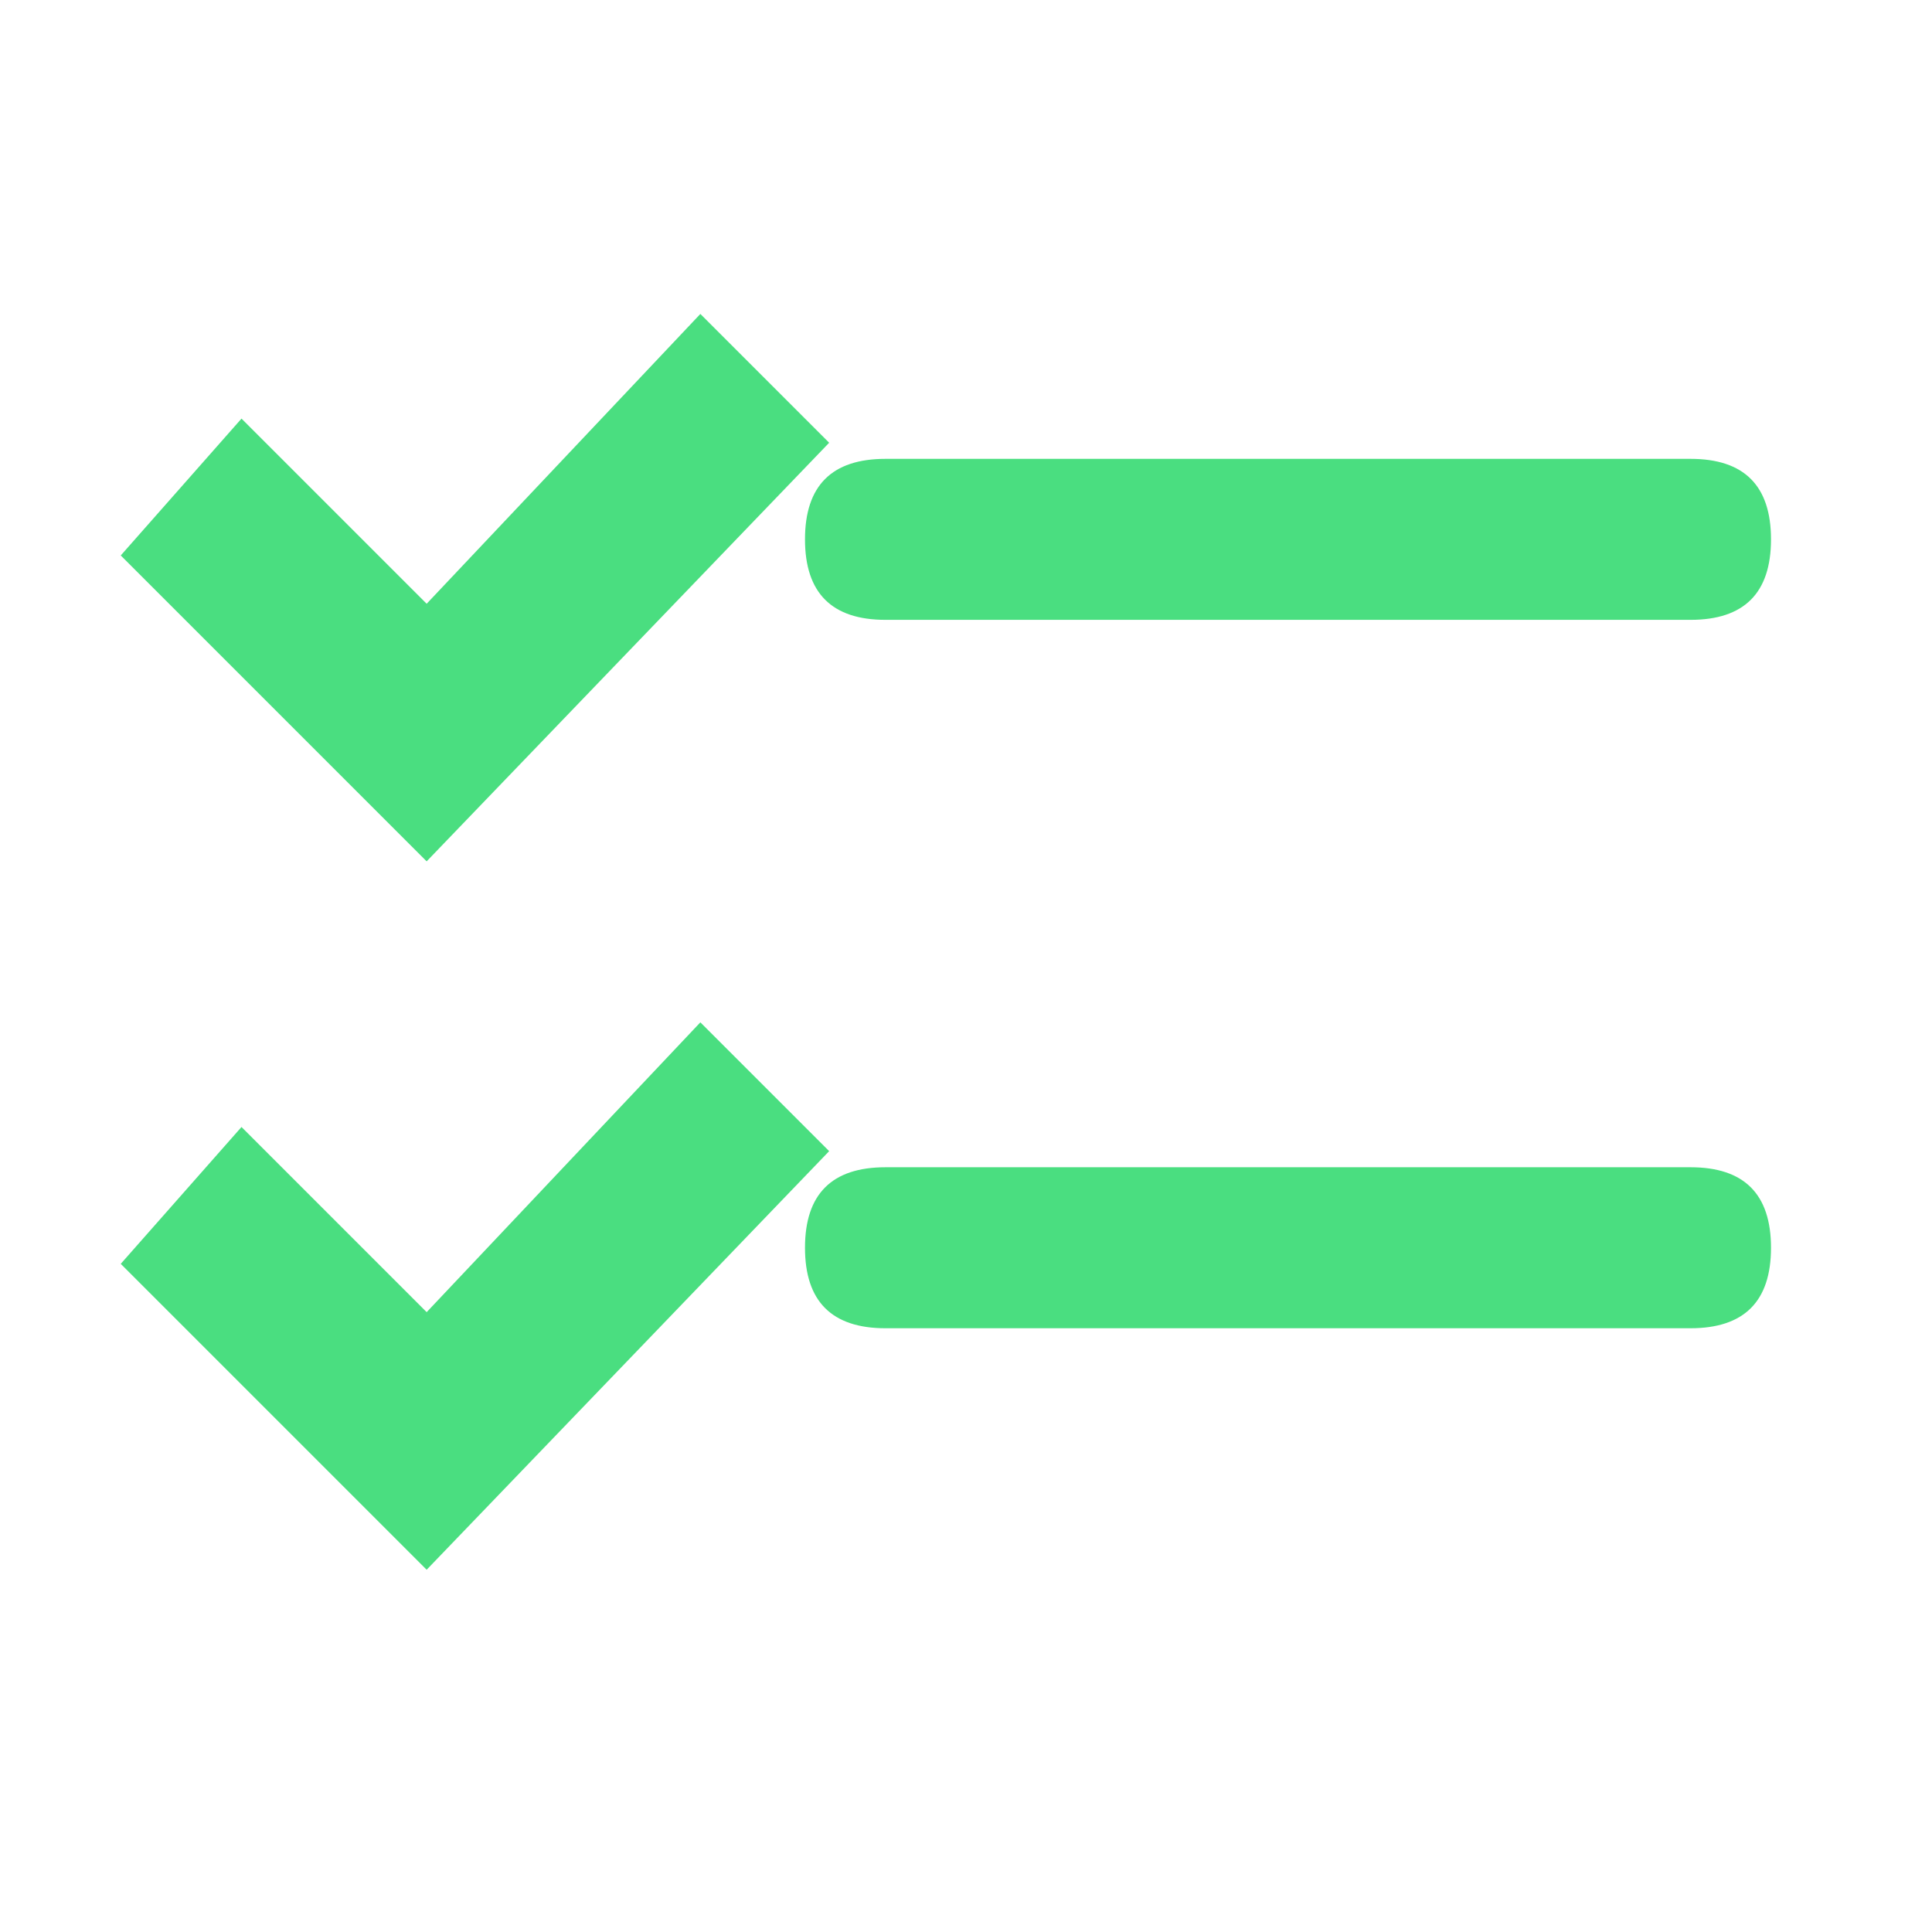
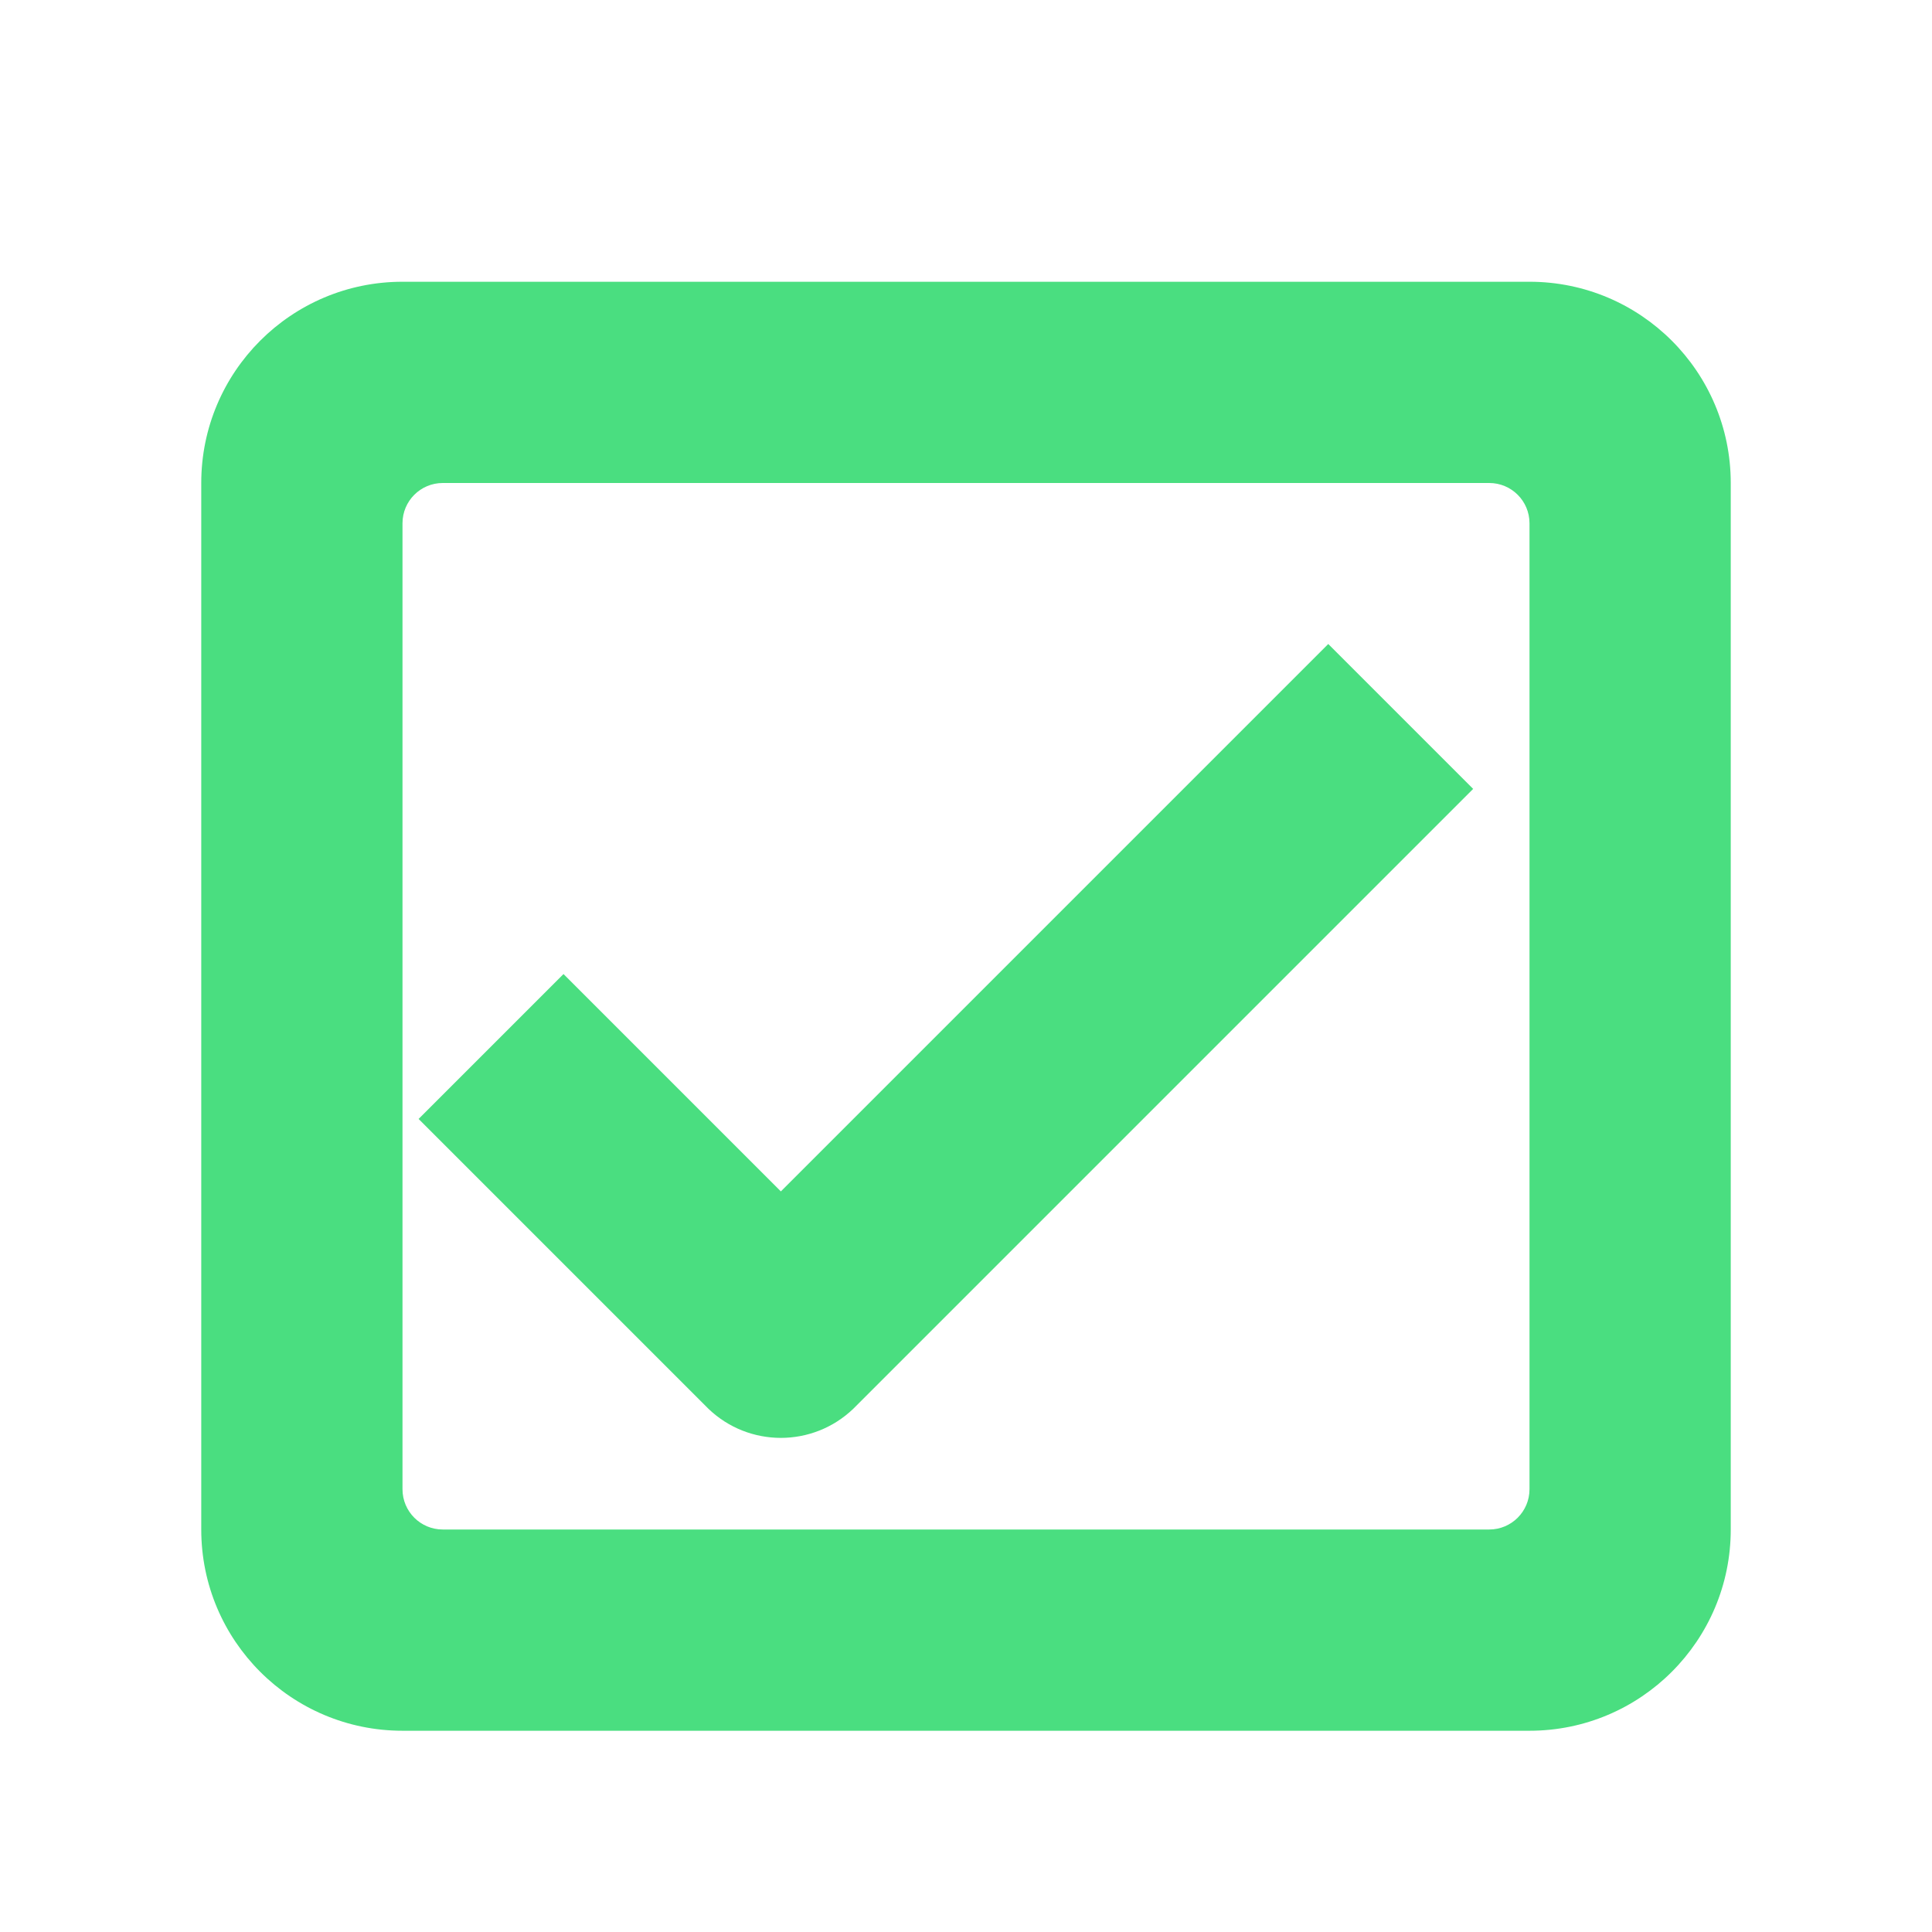
<svg xmlns="http://www.w3.org/2000/svg" viewBox="0 0 24 24">
-   <path d="M3 5.2 5.3 7.5 8.7 3.9 10.3 5.5 5.3 10.7 1.5 6.9 Z M3 14 5.3 16.3 8.7 12.7 10.3 14.3 5.3 19.5 1.5 15.7 Z" fill="#4ade80" />
-   <path d="M11 5.7 H21 Q22 5.7 22 6.7 22 7.7 21 7.7 H11 Q10 7.7 10 6.7 10 5.7 11 5.7 Z M11 14.5 H21 Q22 14.5 22 15.5 22 16.5 21 16.5 H11 Q10 16.5 10 15.5 10 14.5 11 14.5 Z" fill="#4ade80" />
+   <path fill="#4ade80" fill-rule="evenodd" d="M5 3.5H19A2.5 2.5 0 0 1 21.5 6V19A2.5 2.5 0 0 1 19 21.5H5A2.5 2.5 0 0 1 2.5 19V6A2.5 2.5 0 0 1 5 3.5ZM5.5 6A.5.5 0 0 0 5 6.5V18.5A.5.5 0 0 0 5.5 19H18.5A.5.5 0 0 0 19 18.5V6.5A.5.5 0 0 0 18.5 6Z" />
+   <path fill="#4ade80" d="M7 12.1 9.7 14.8 16.5 8 18.3 9.8 10.6 17.5A1.3 1.3 0 0 1 8.8 17.5L5.2 13.9Z" />
</svg>
